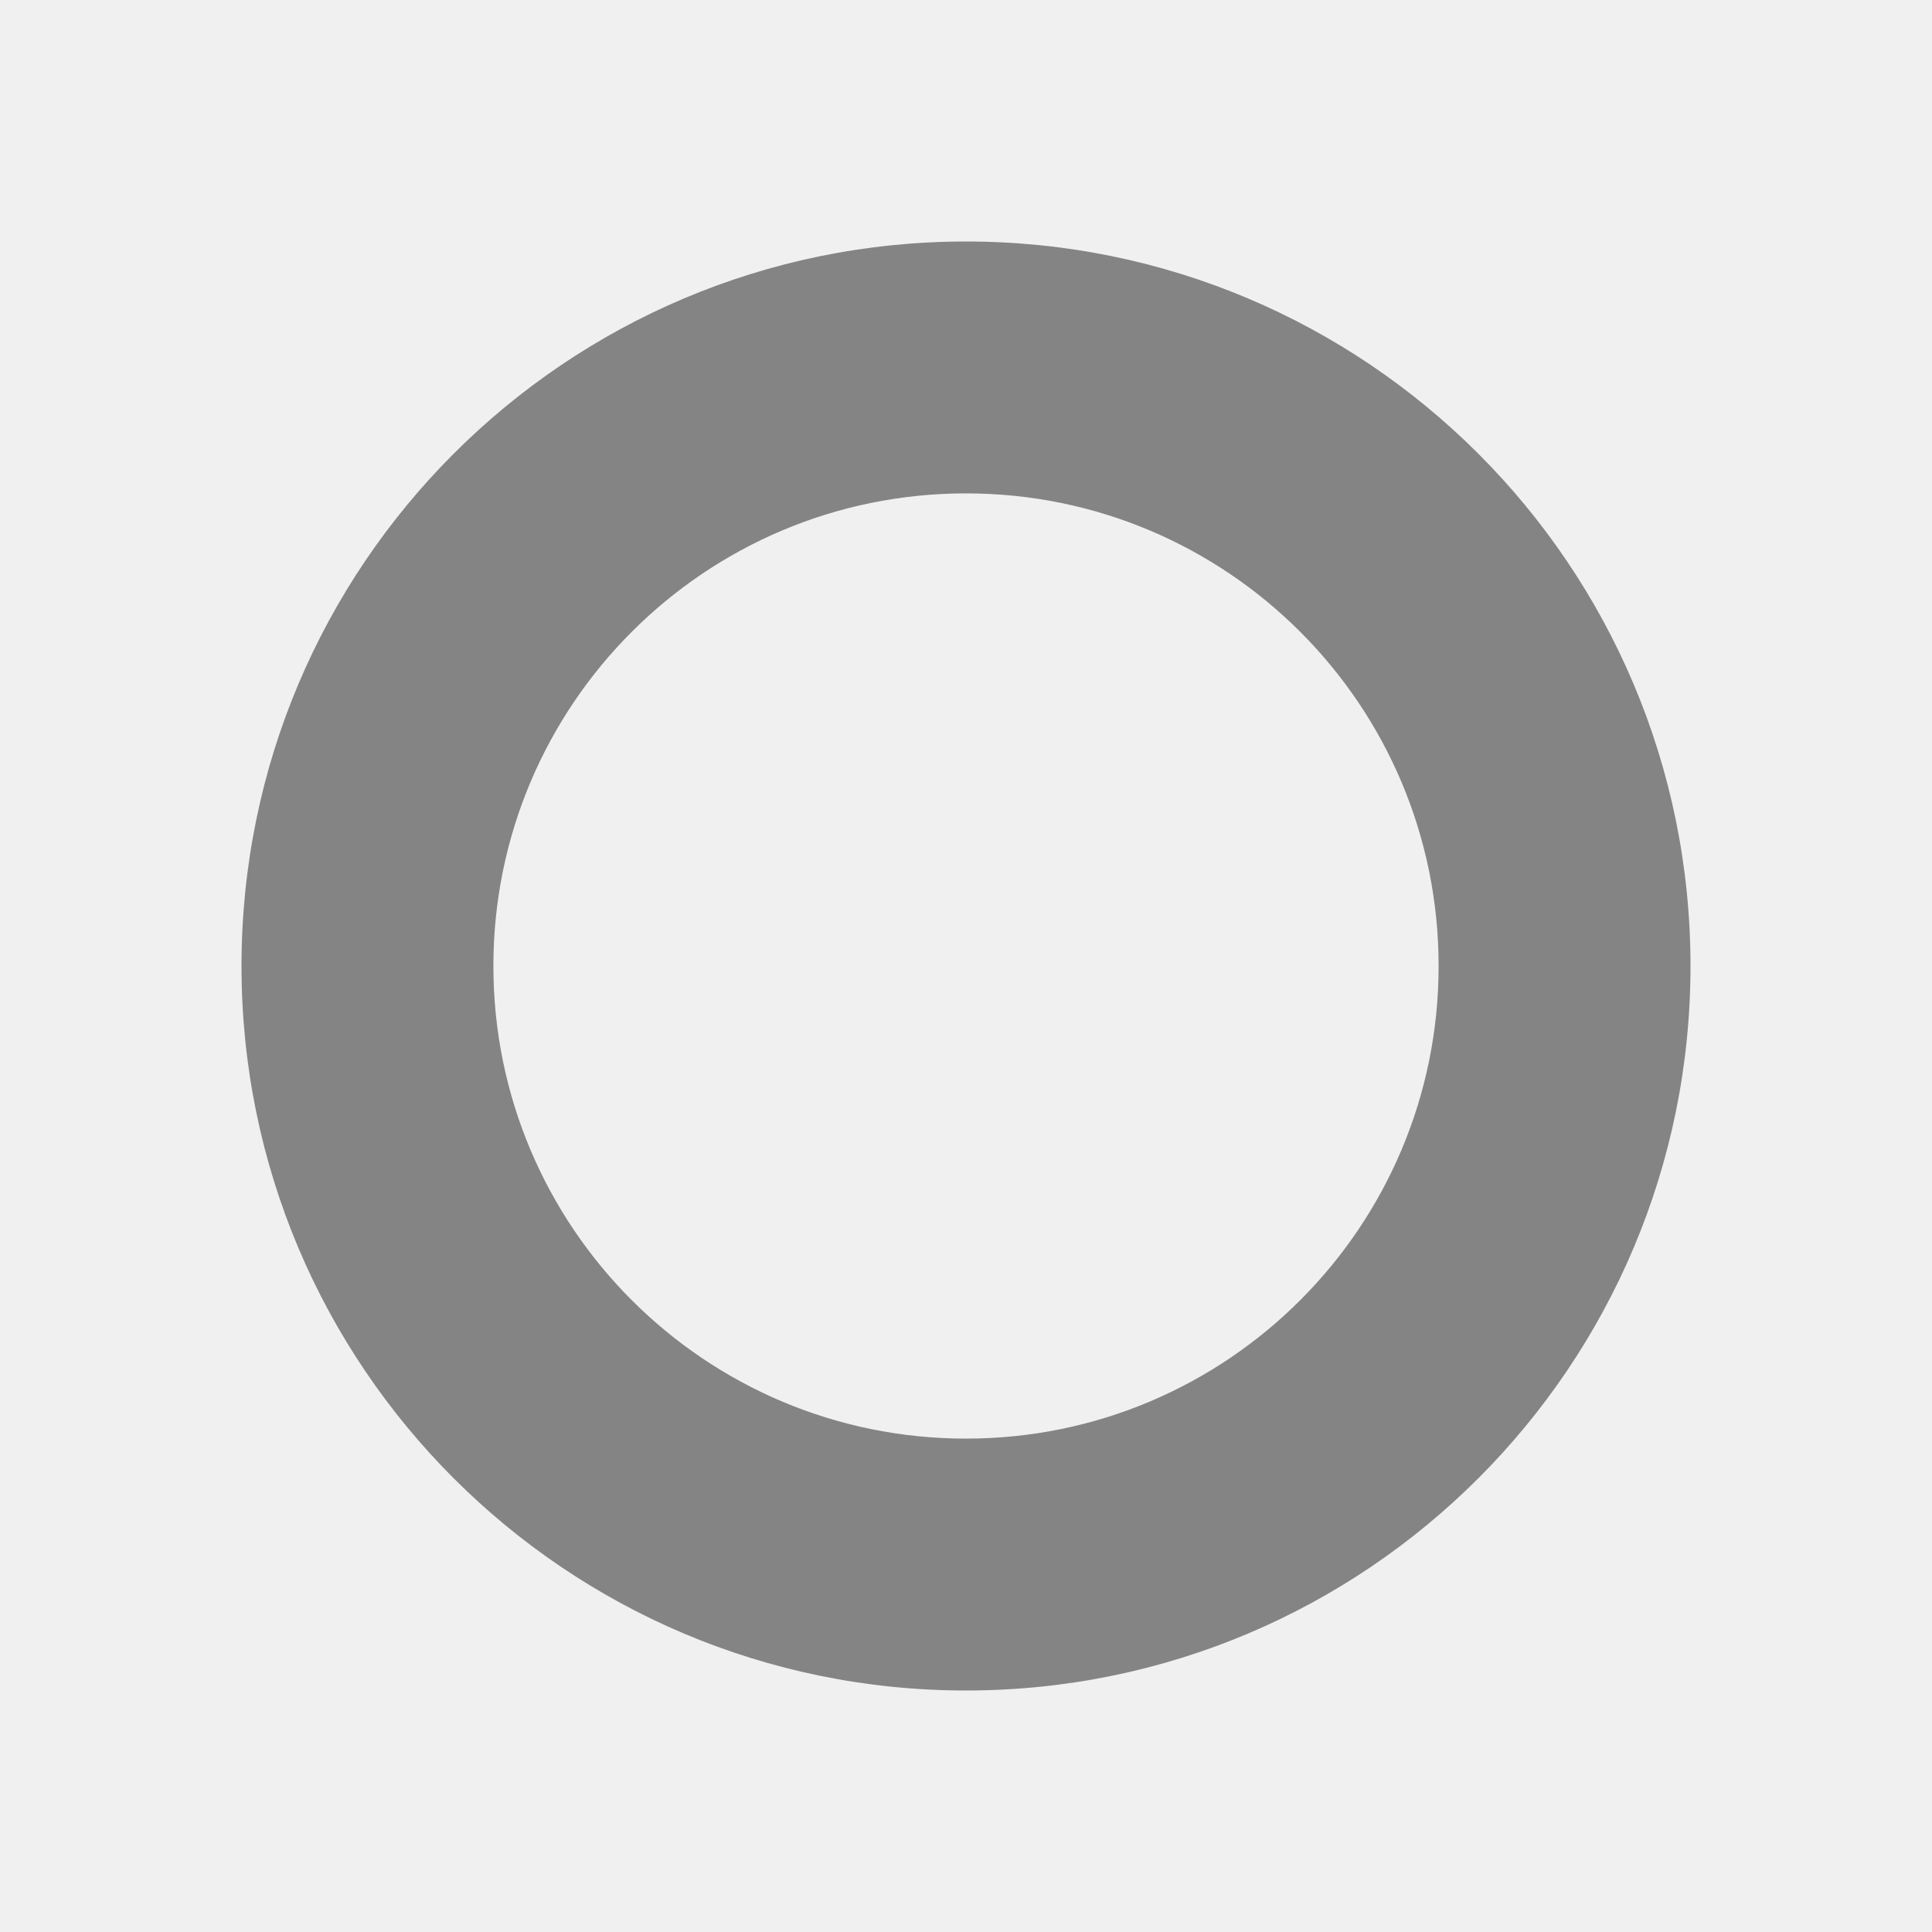
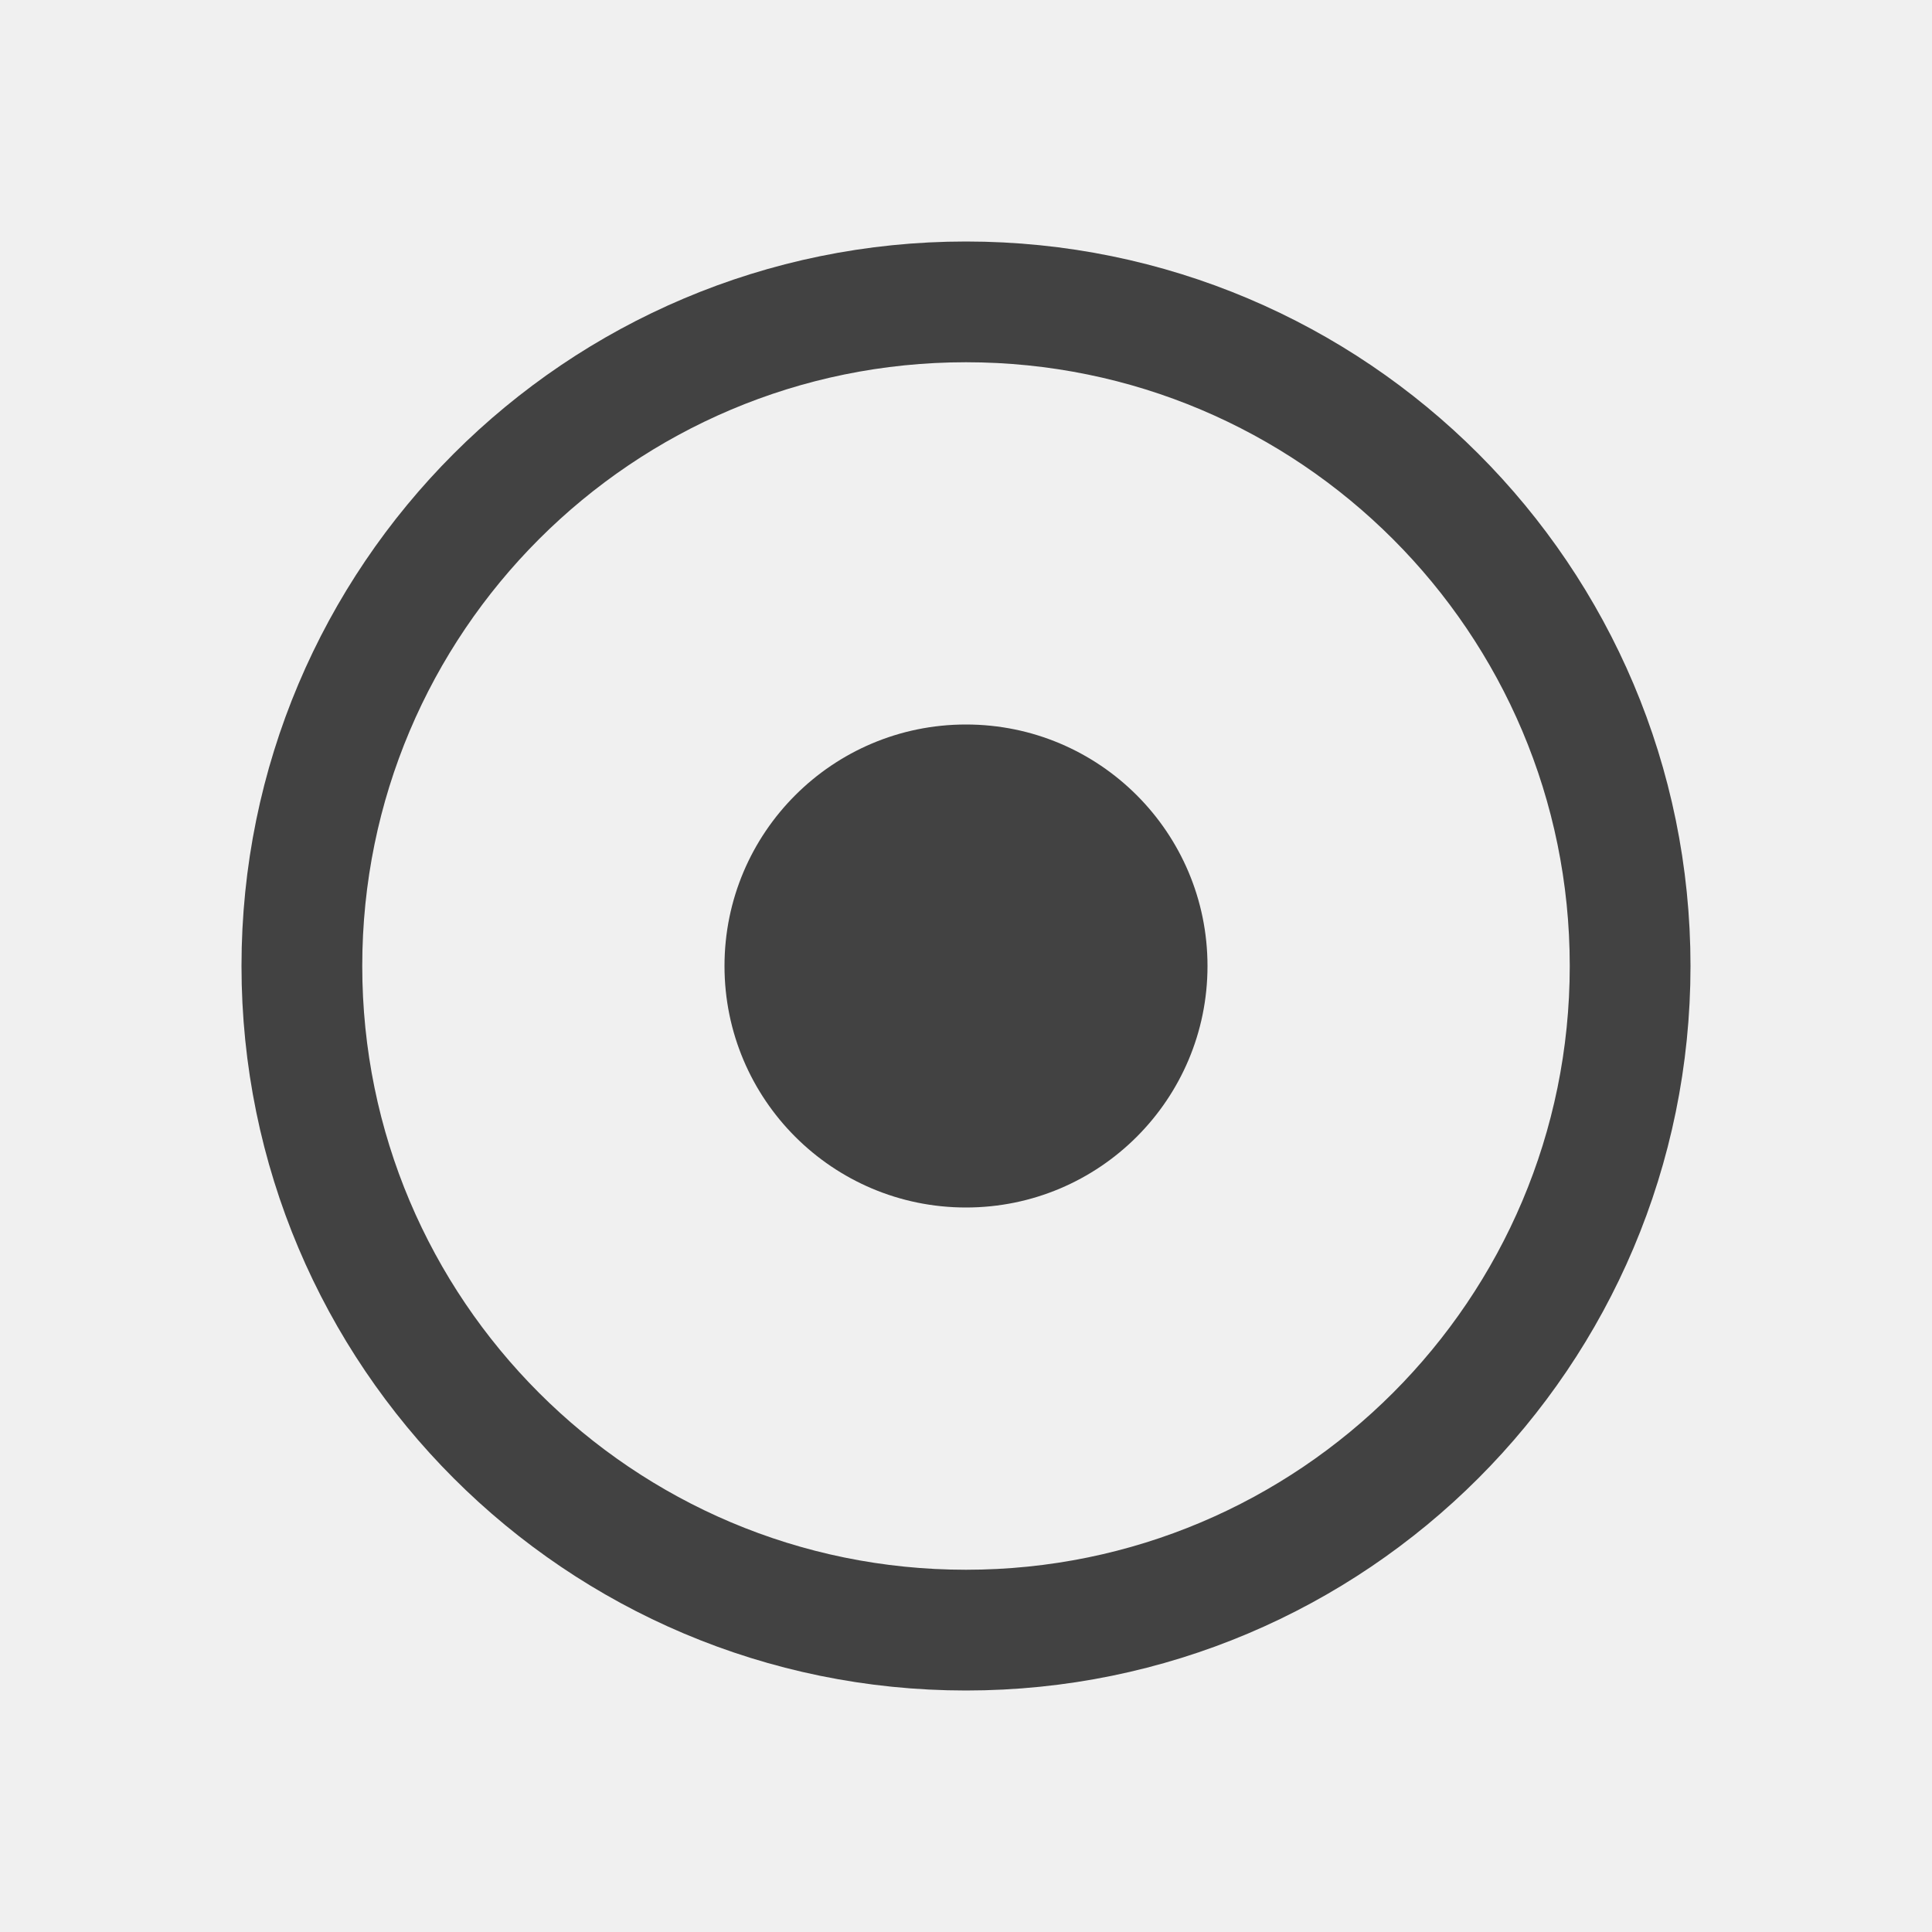
<svg xmlns="http://www.w3.org/2000/svg" width="16" height="16" viewBox="0 0 16 16" fill="none">
-   <g clip-path="url(#clip0)">
-     <path fill-rule="evenodd" clip-rule="evenodd" d="M8 14C11.314 14 14 11.314 14 8C14 4.686 11.314 2 8 2C4.686 2 2 4.686 2 8C2 11.314 4.686 14 8 14ZM11.914 8C11.914 10.162 10.162 11.914 8 11.914C5.838 11.914 4.086 10.162 4.086 8C4.086 5.838 5.838 4.086 8 4.086C10.162 4.086 11.914 5.838 11.914 8ZM8 3.869C10.281 3.869 12.131 5.719 12.131 8C12.131 8 12.131 8 12.131 8C12.131 5.719 10.281 3.869 8 3.869Z" fill="#848484" />
-   </g>
-   <defs>
-     <clipPath id="clip0">
-       <rect width="16" height="16" fill="white" />
-     </clipPath>
-   </defs>
+   <circle cx="8" cy="8" r="5.5" stroke="#424242" />
+   <circle cx="8" cy="8" r="2" fill="#424242" />
</svg>
